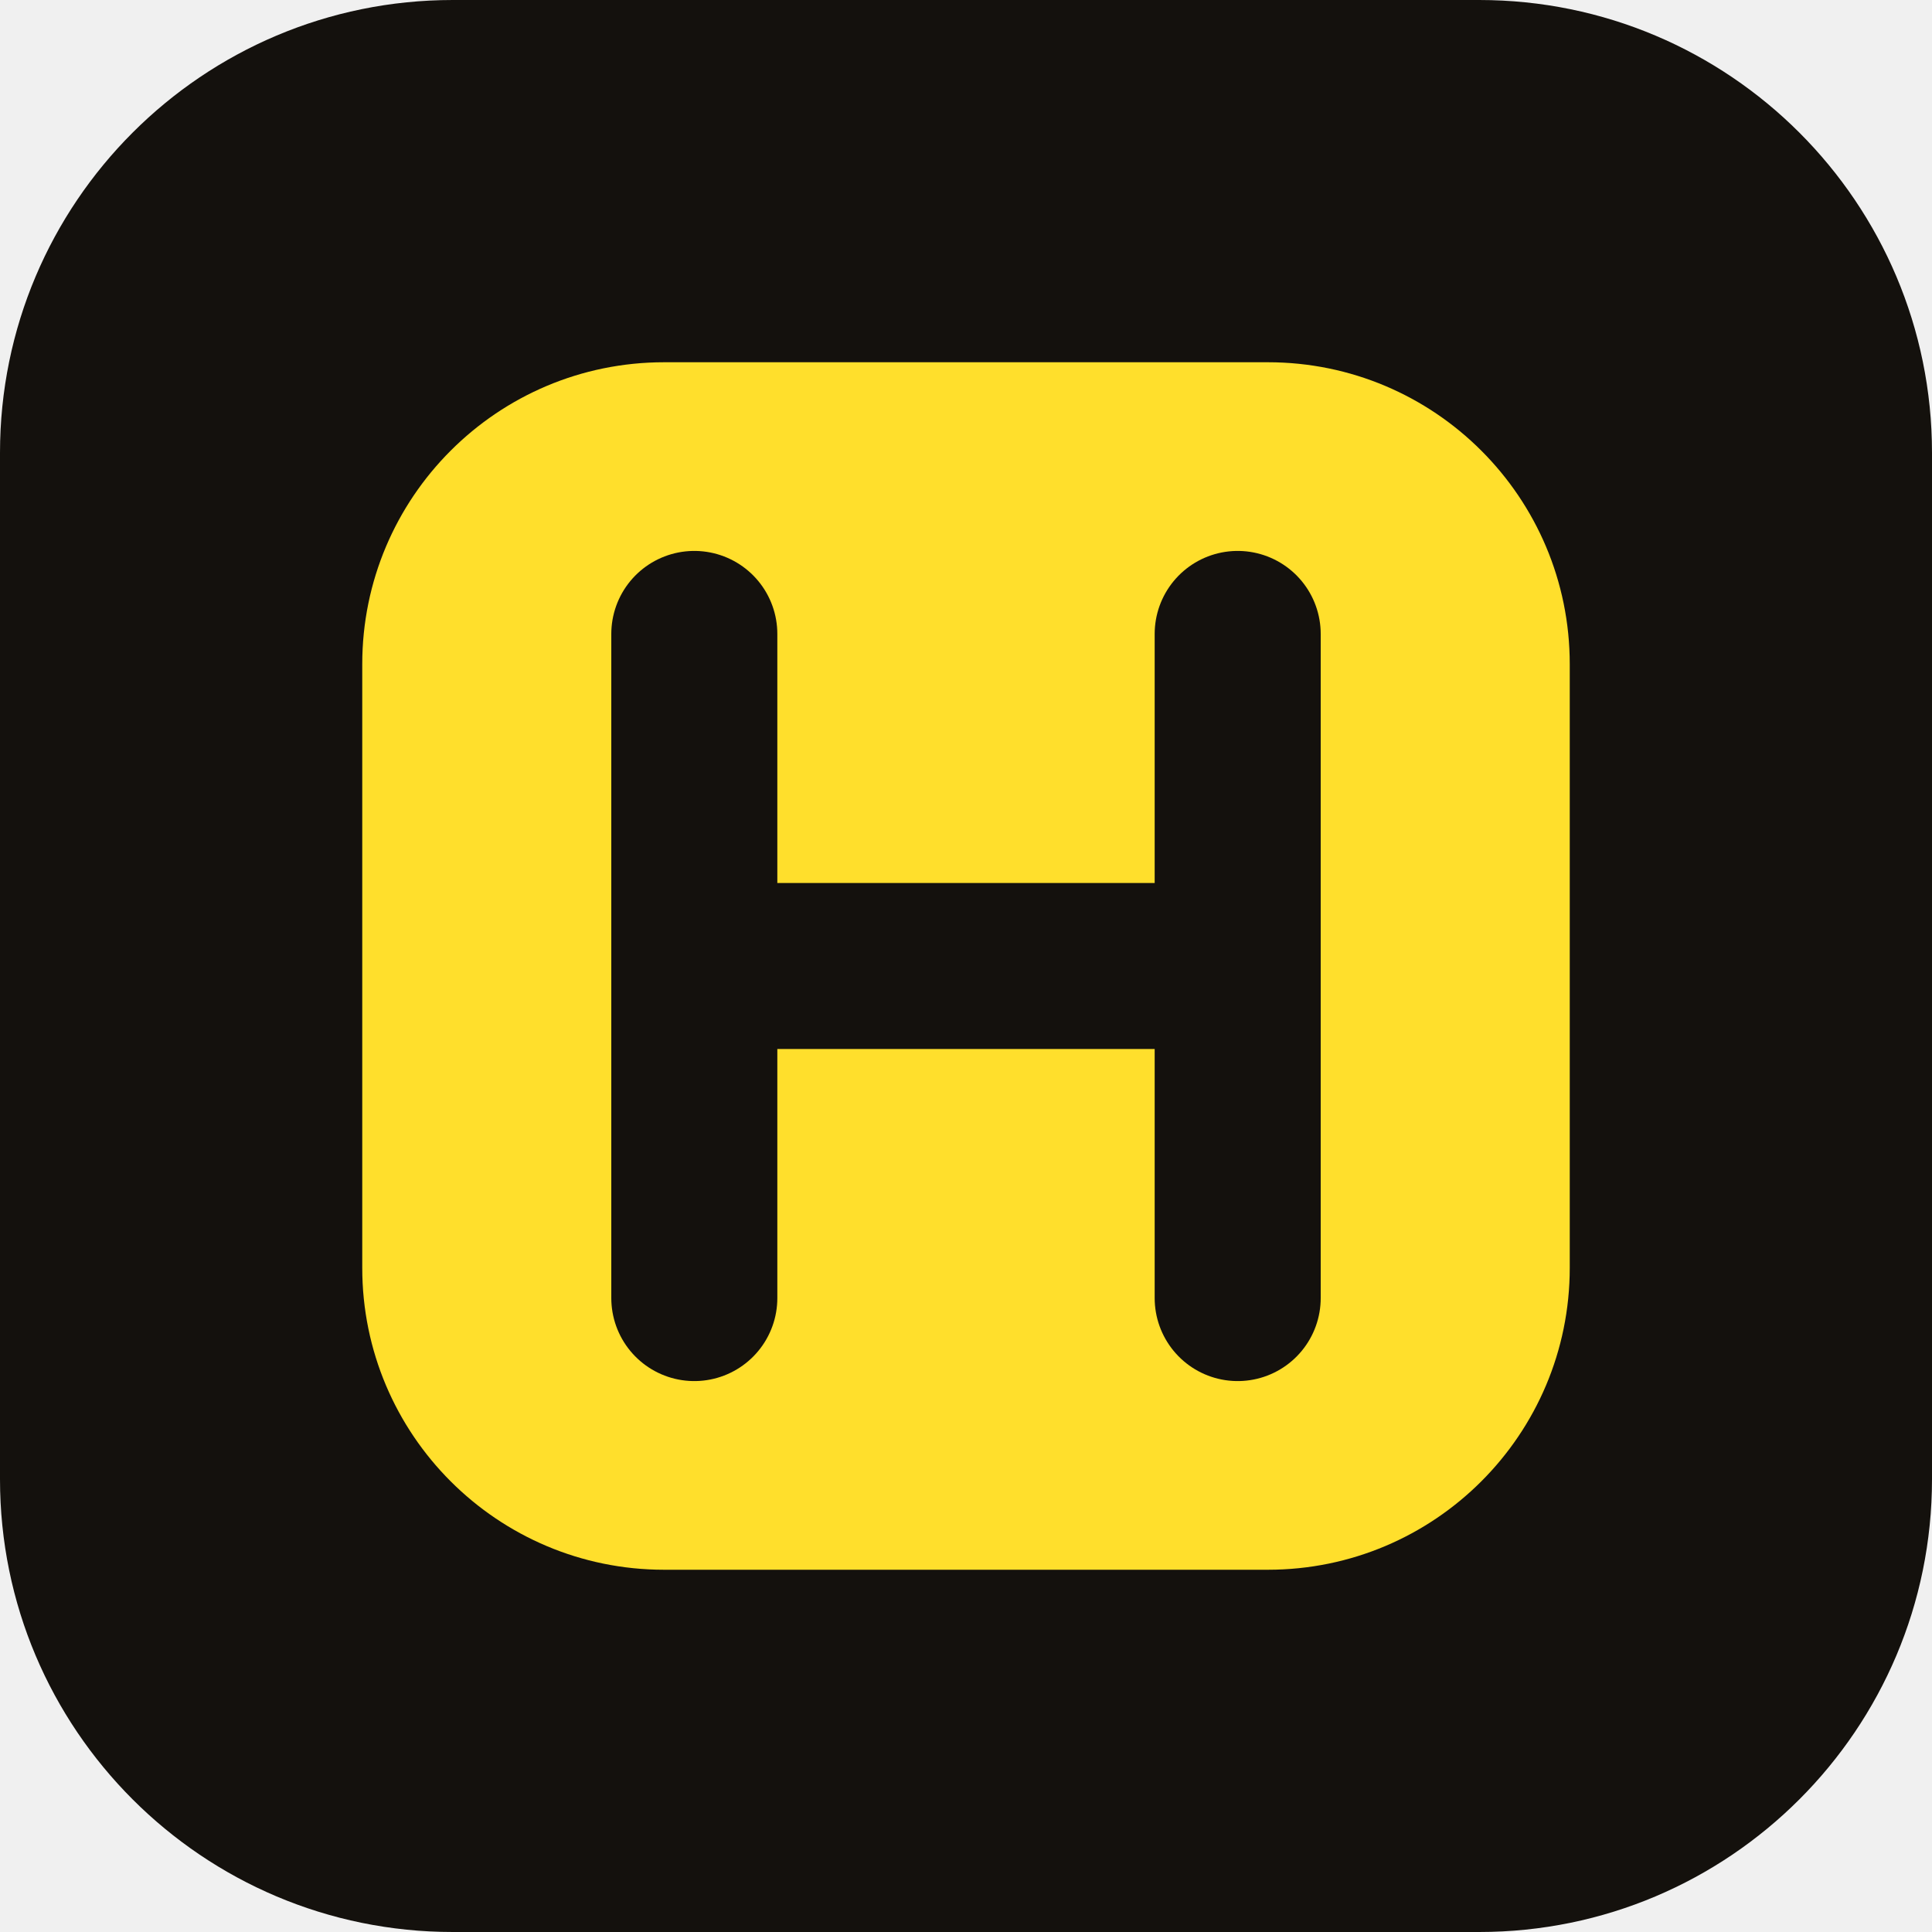
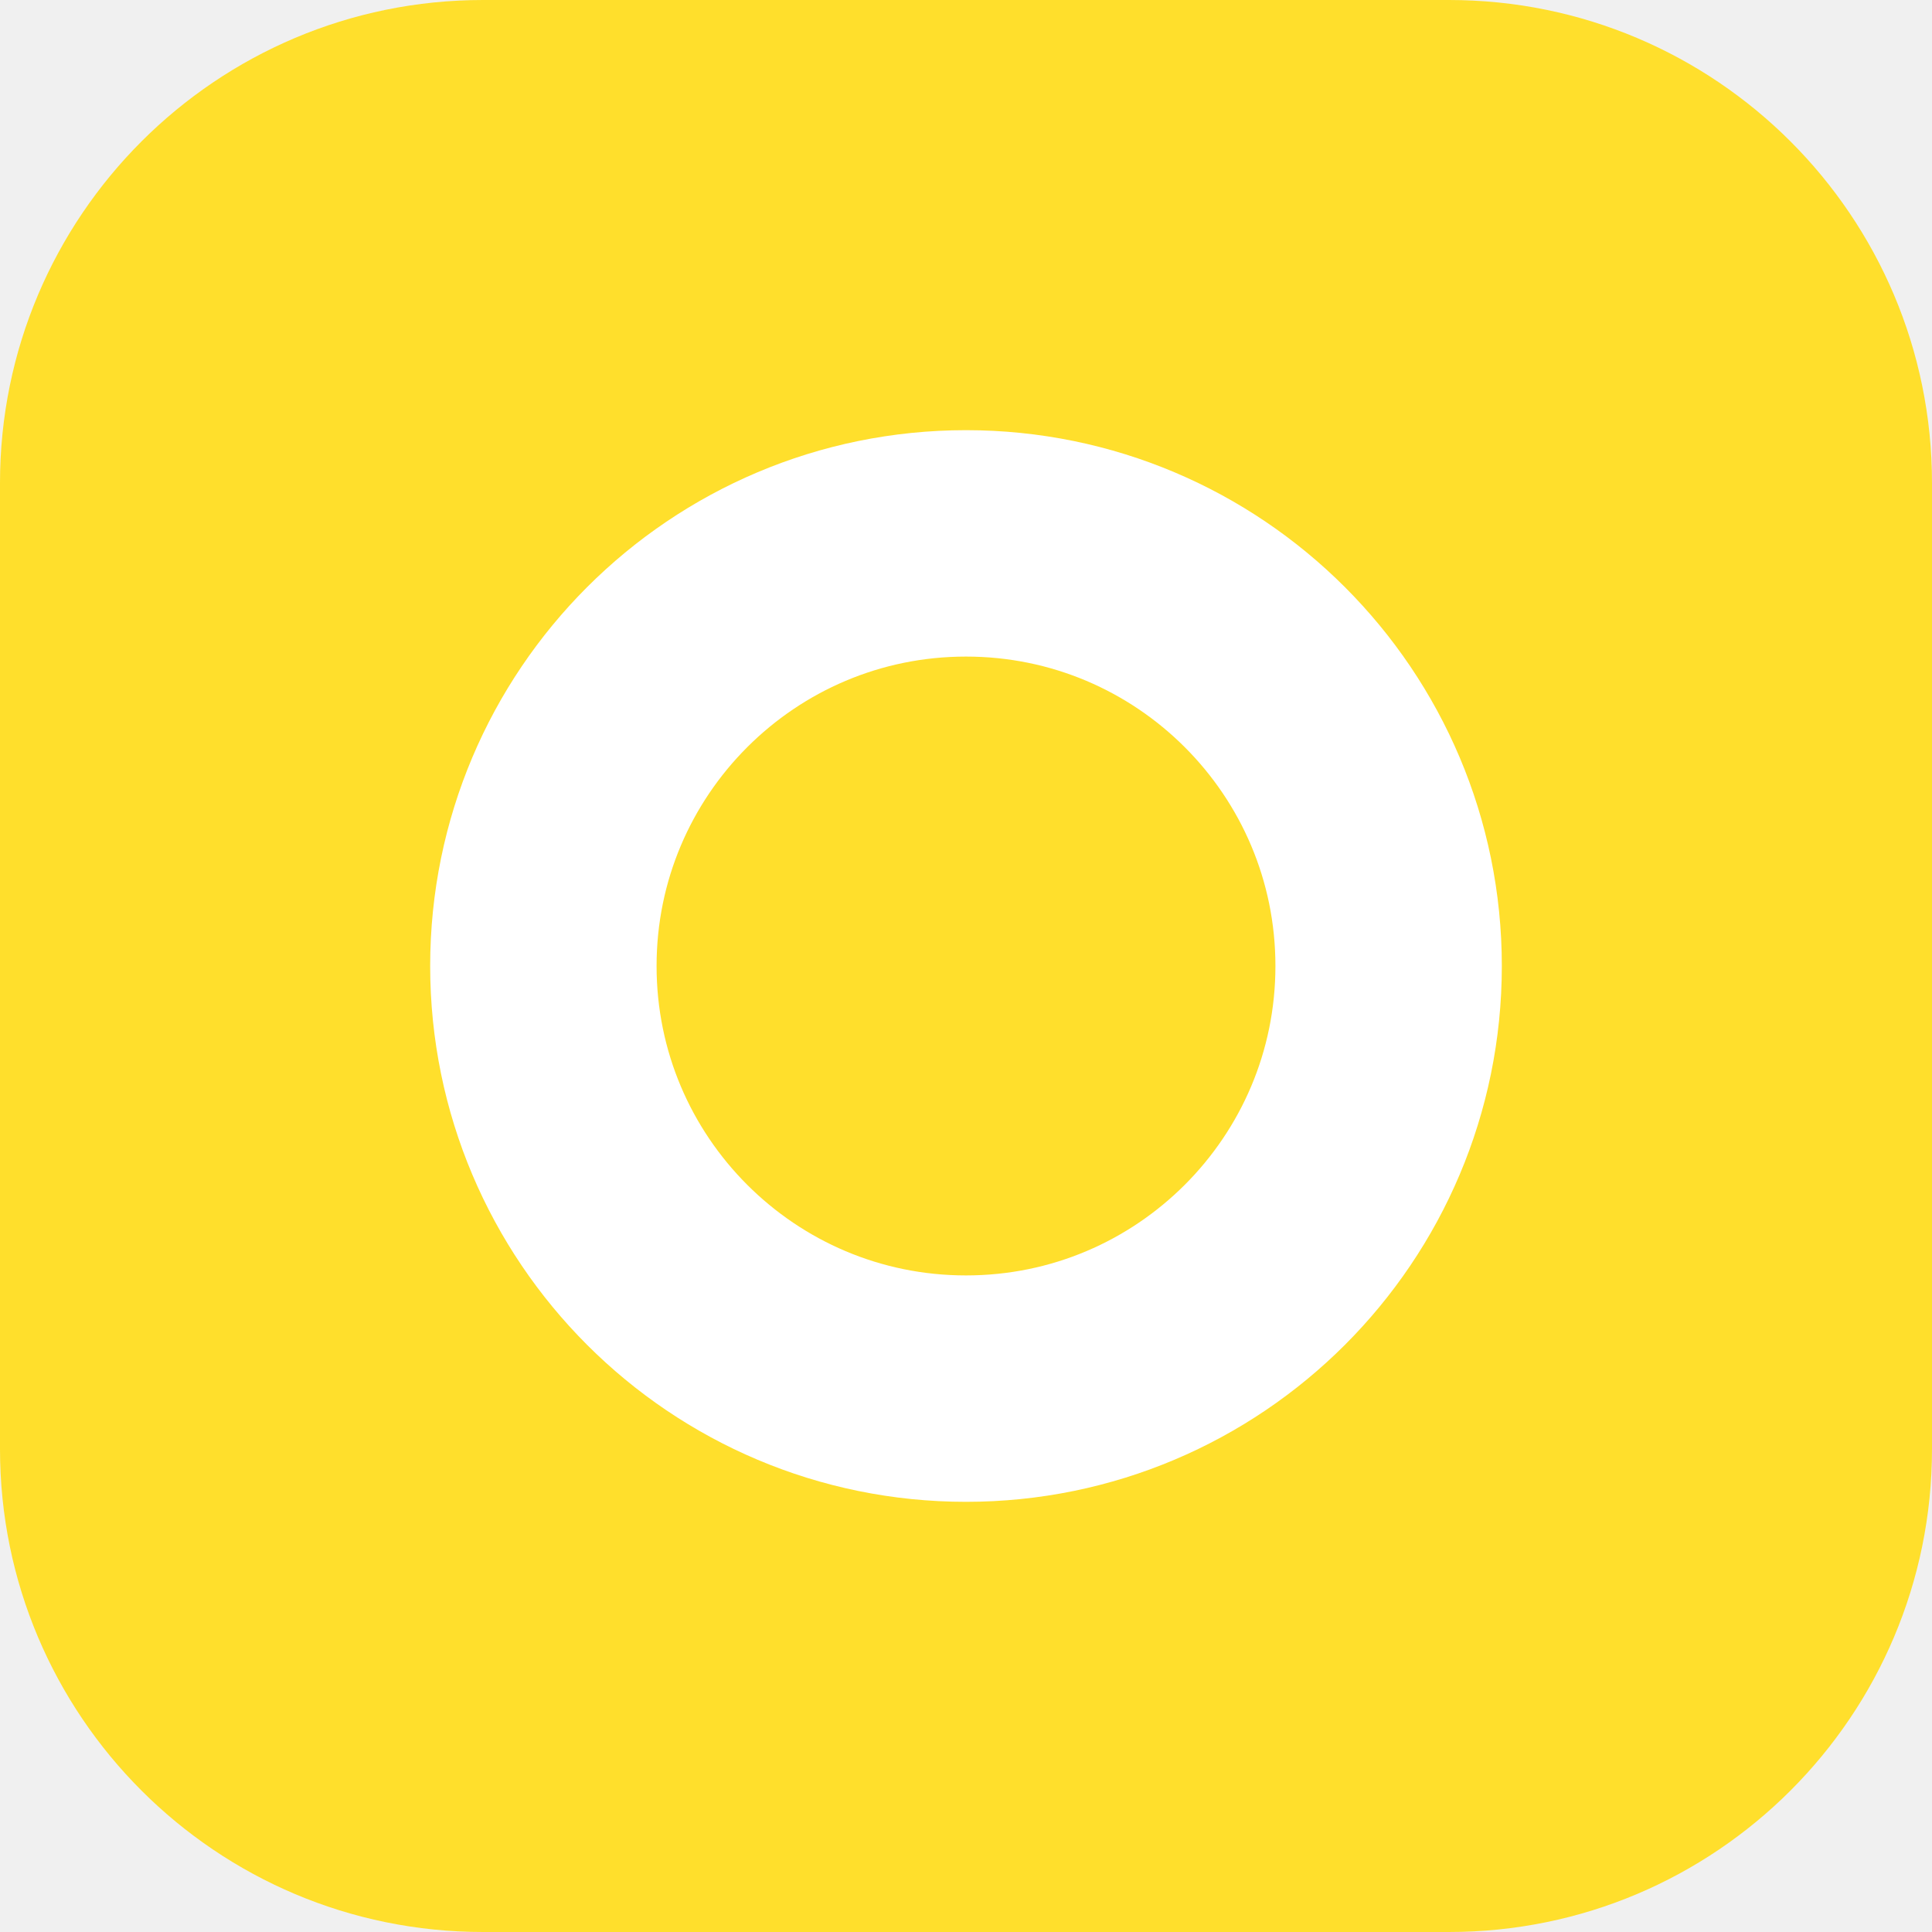
<svg xmlns="http://www.w3.org/2000/svg" width="64" height="64" viewBox="0 0 64 64" fill="none" role="img" aria-label="Hugo">
-   <rect width="64" height="64" rx="15" fill="#14110D" />
-   <rect x="12" y="12" width="40" height="40" rx="10" fill="#FFDF2C" />
-   <path d="M23 21v22M41 21v22M23 32h18" stroke="#14110D" stroke-width="5.5" stroke-linecap="round" stroke-linejoin="round" />
+   <rect width="64" height="64" rx="16" fill="#FFDF2C" />
+   <circle cx="32" cy="32" r="14" fill="none" stroke="#FFFFFF" stroke-width="7.5" />
</svg>
